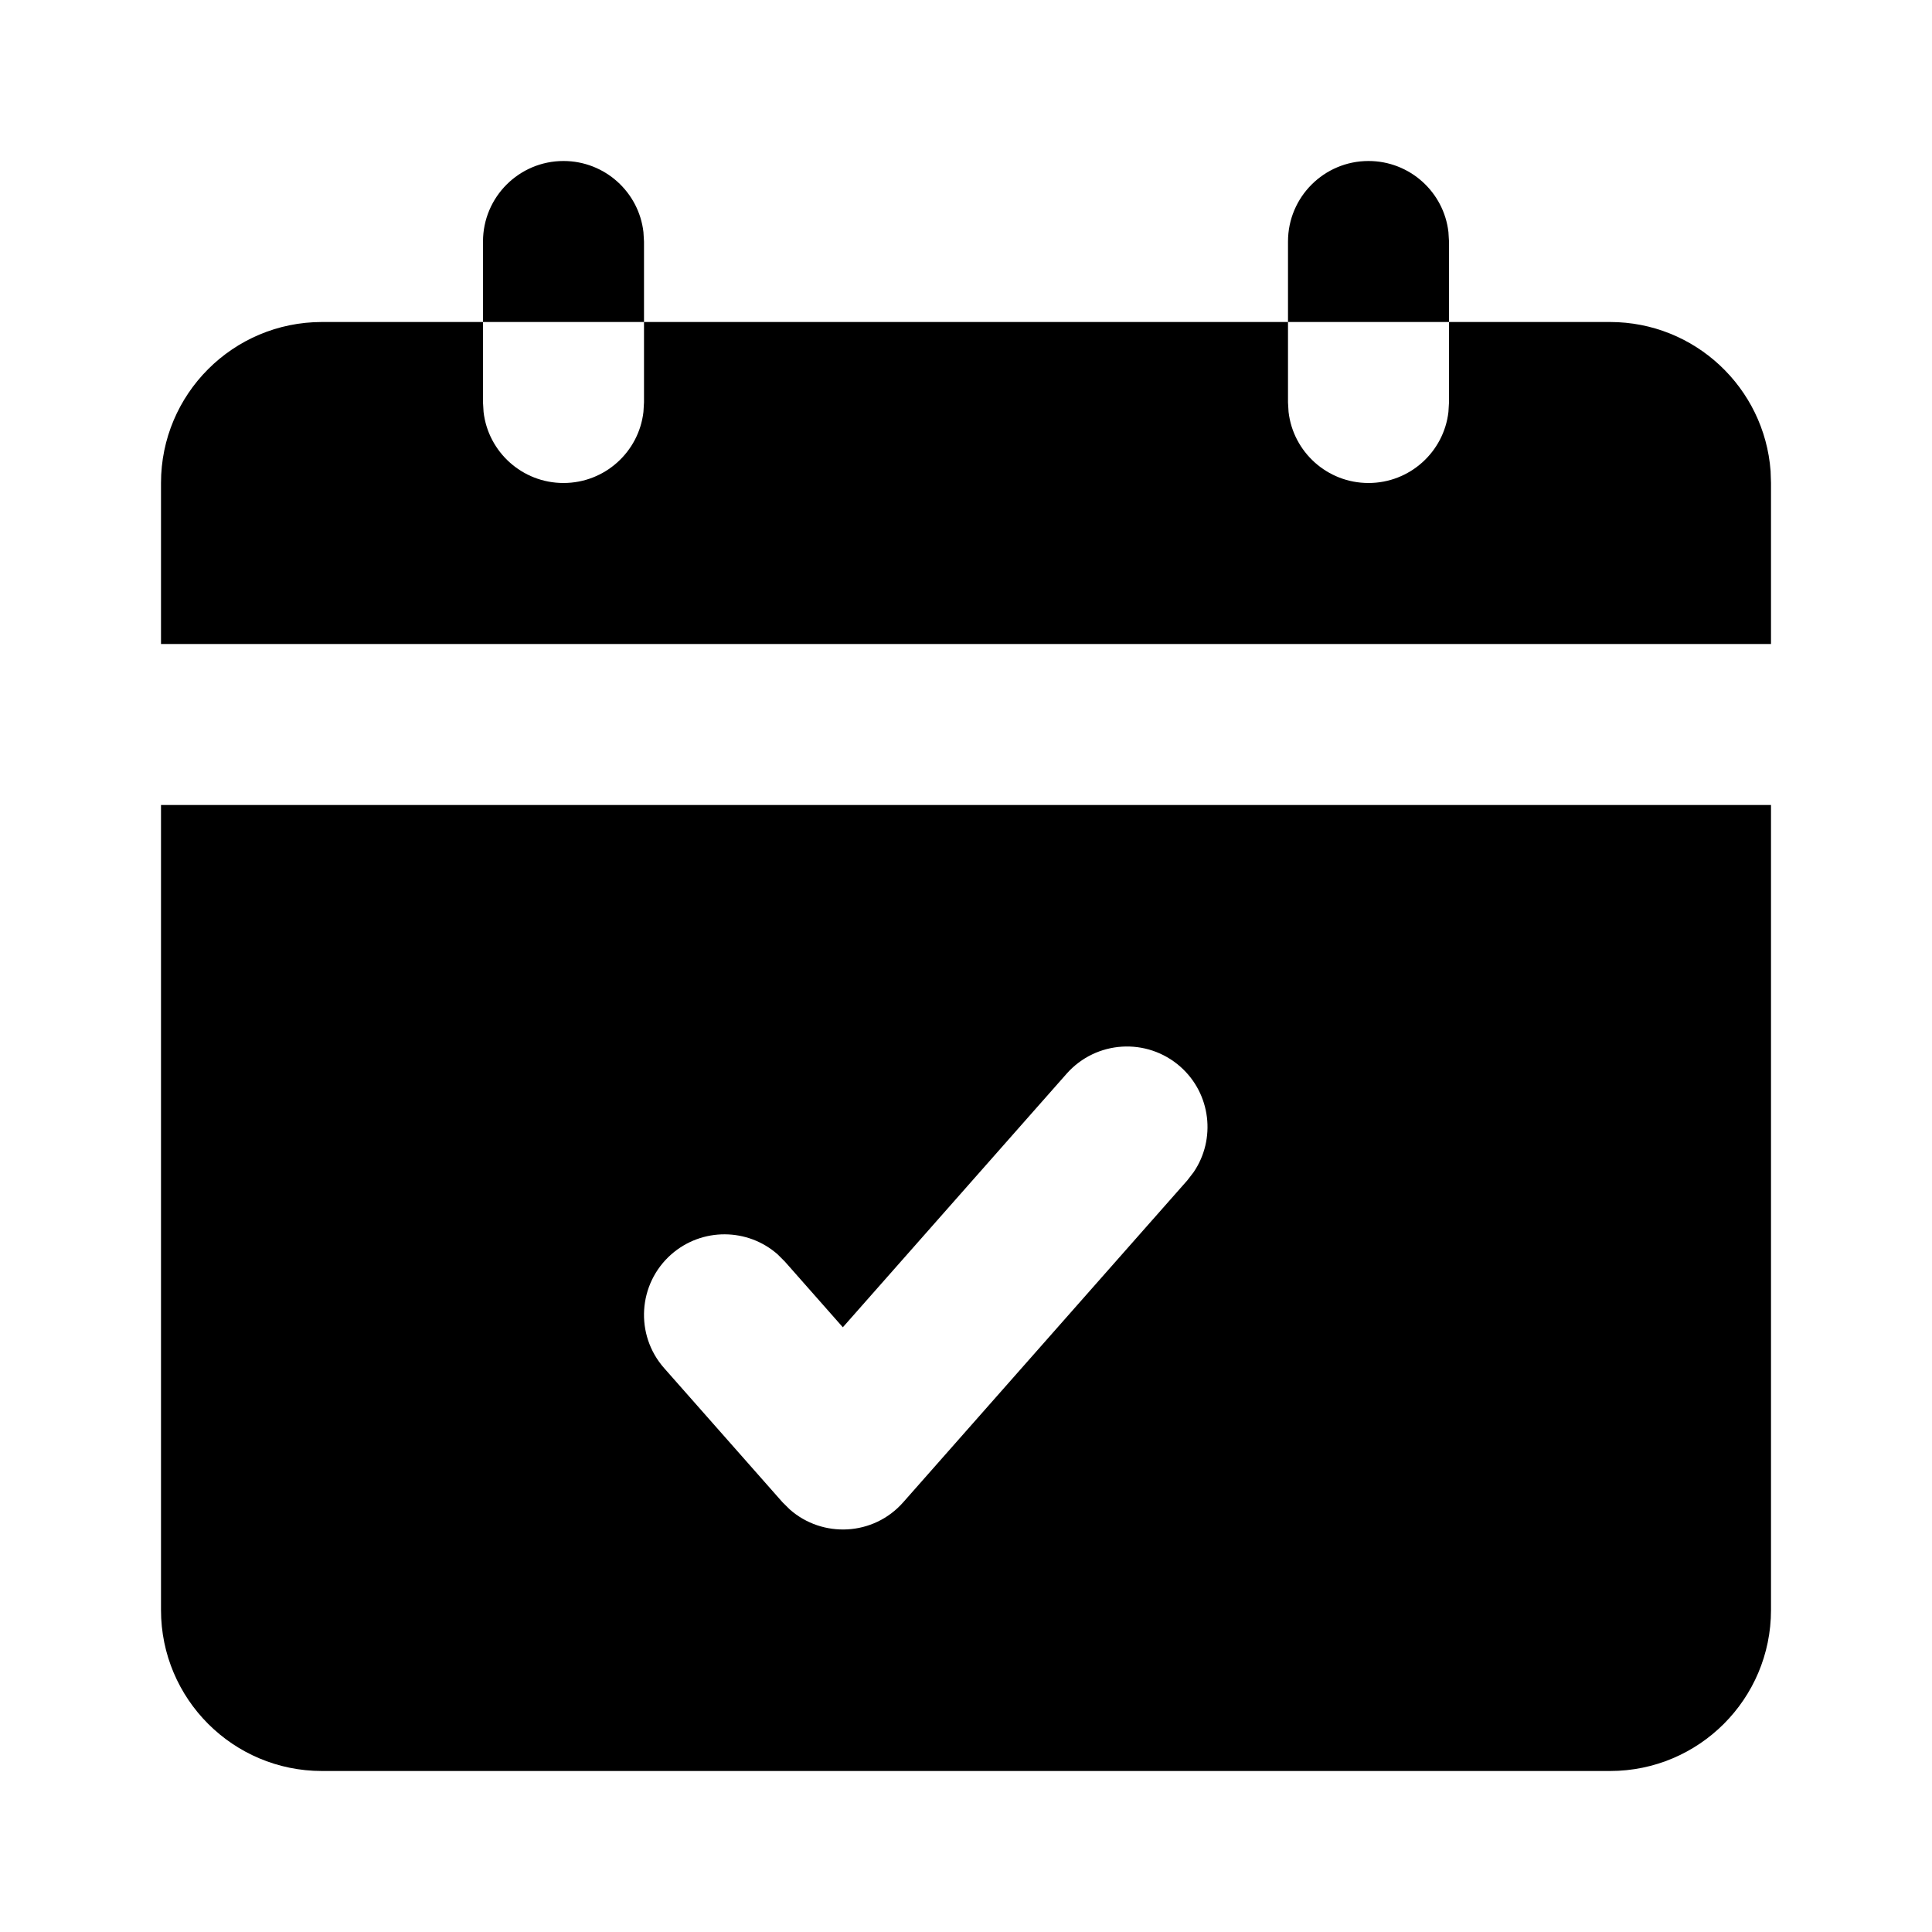
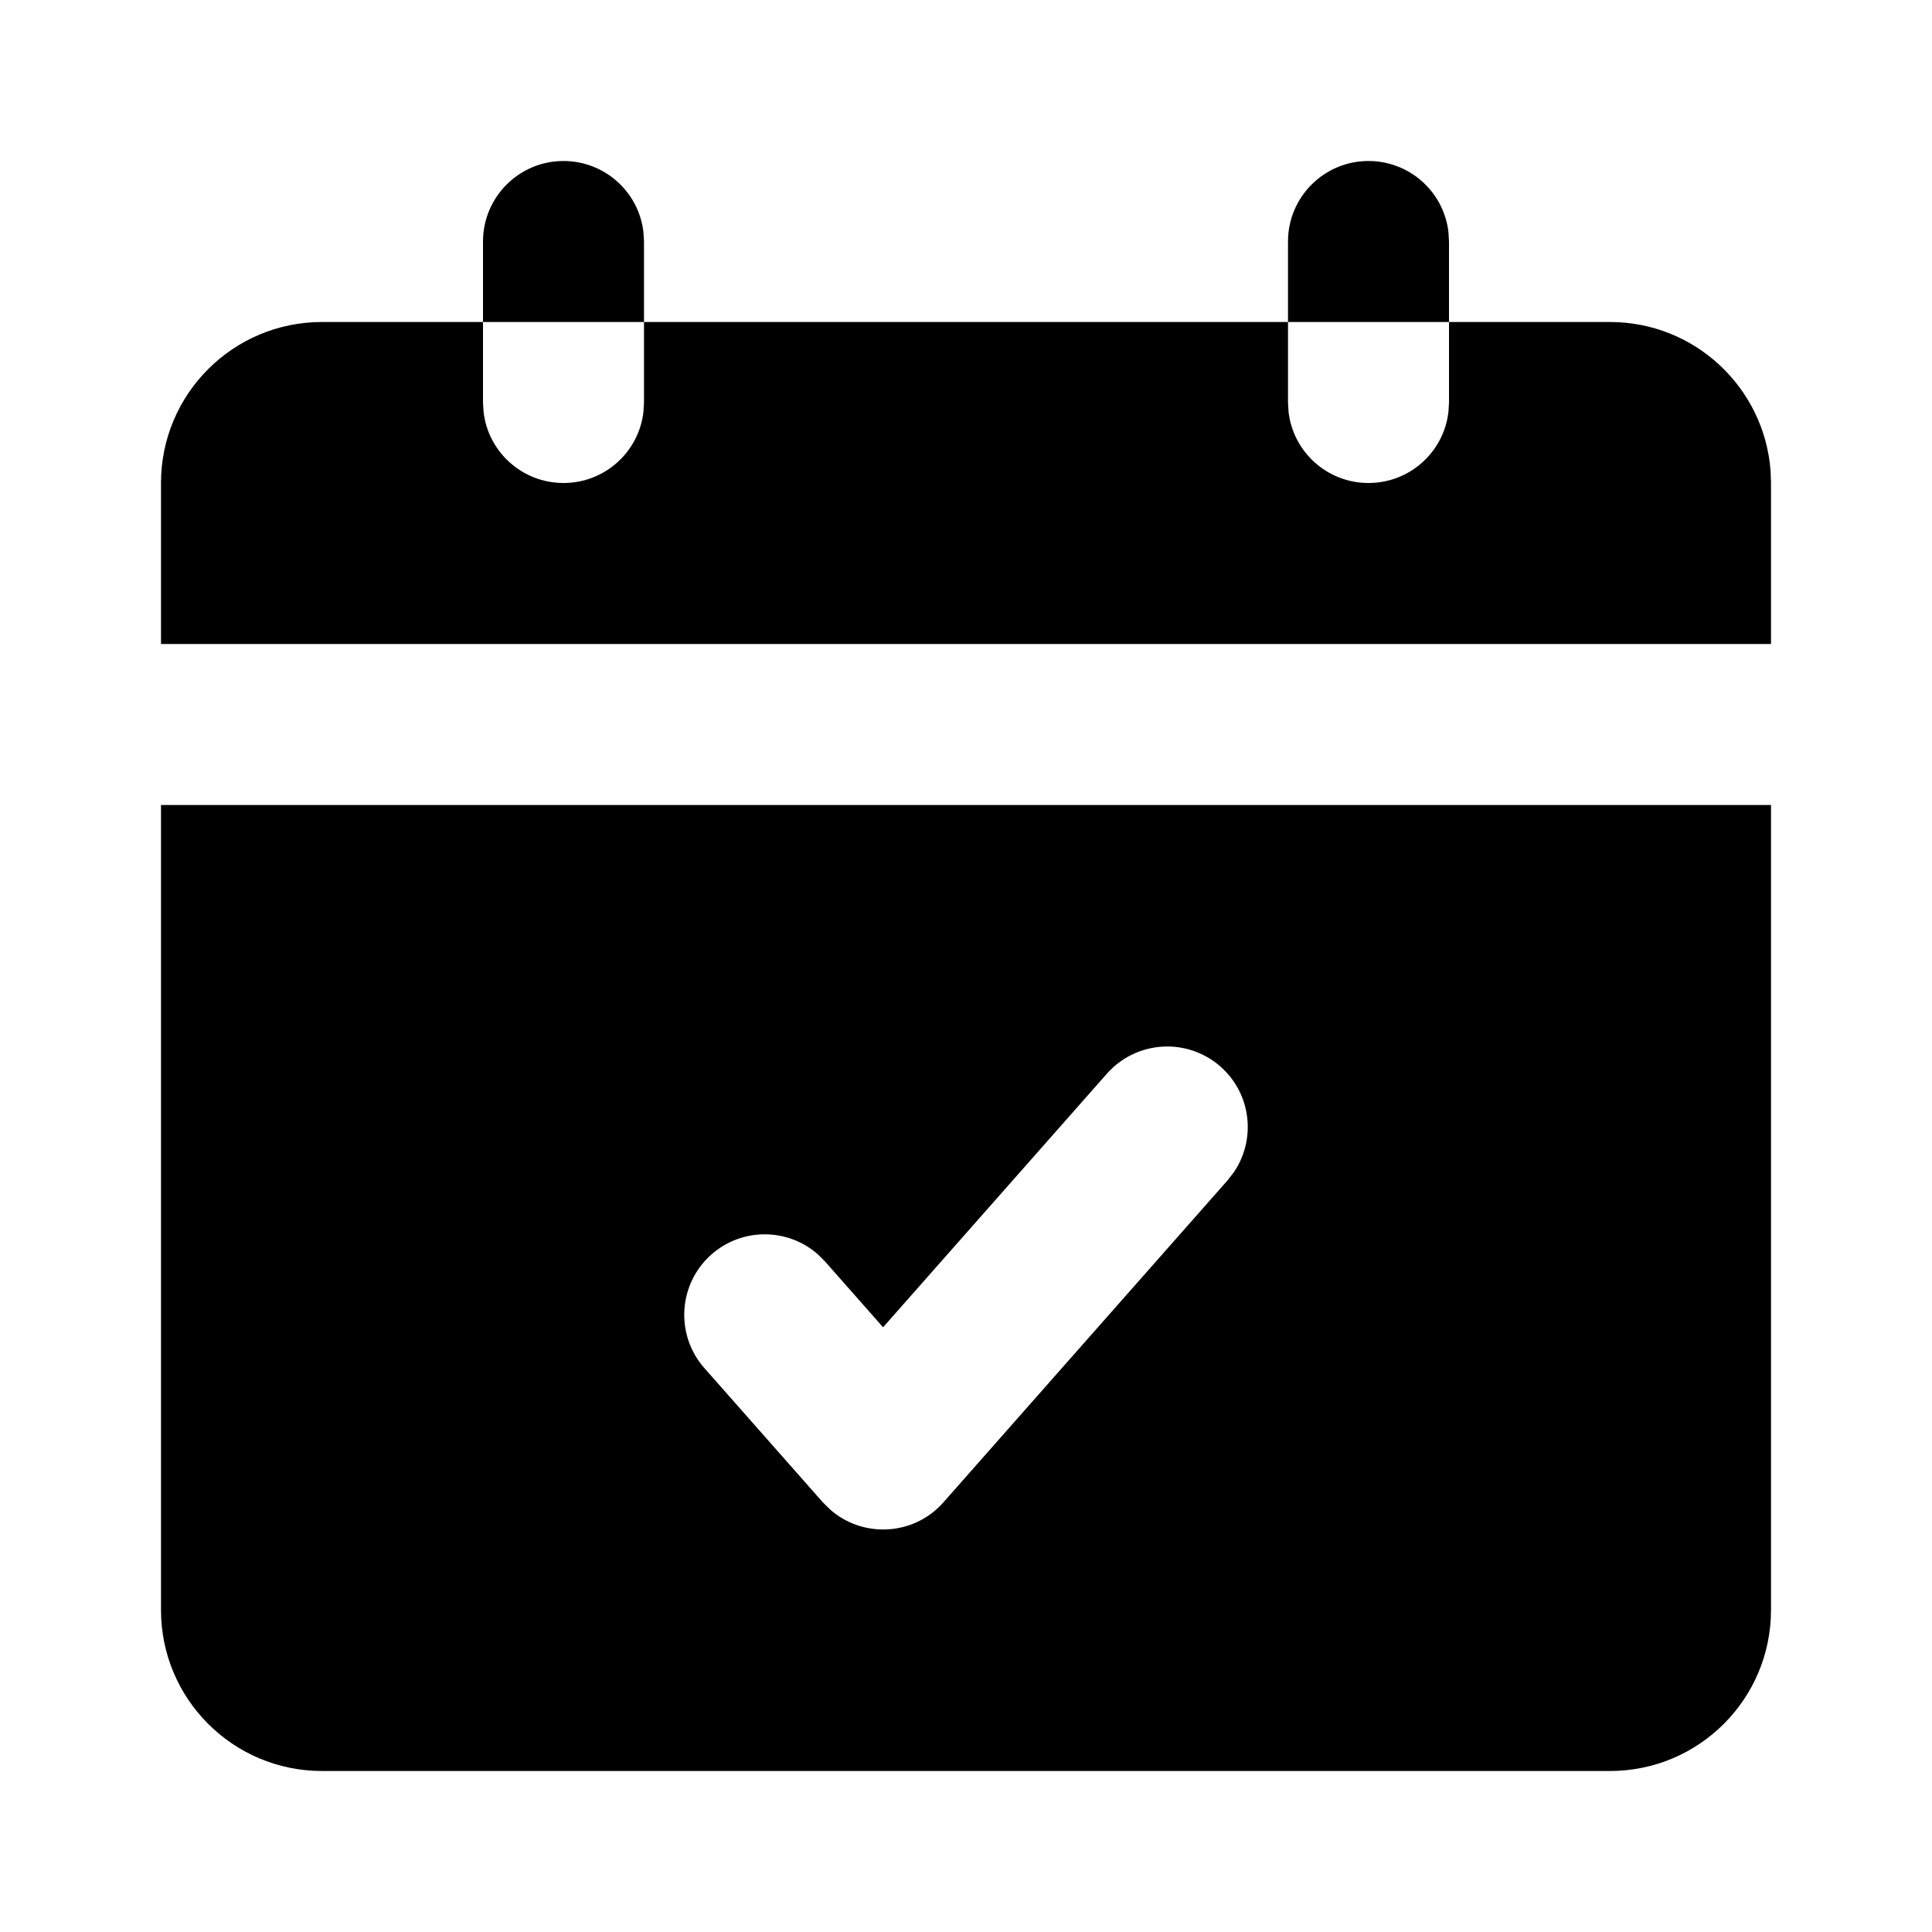
<svg xmlns="http://www.w3.org/2000/svg" width="24" height="24" viewBox="0 0 24 24">
-   <path d="M22,10 L22,20 C22,21.105 21.105,22 20,22 L4,22 C2.895,22 2,21.105 2,20 L2,10 L22,10 Z M14.662,13.25 C14.247,12.885 13.616,12.924 13.25,13.338 L13.25,13.338 L10.47,16.488 L9.75,15.672 L9.661,15.583 C9.289,15.254 8.721,15.246 8.338,15.583 C7.924,15.949 7.885,16.581 8.25,16.995 L8.25,16.995 L9.721,18.662 L9.811,18.751 C10.218,19.11 10.851,19.081 11.22,18.662 L11.22,18.662 L14.75,14.662 L14.827,14.562 C15.107,14.152 15.044,13.587 14.662,13.25 Z M16,4 L16,5 L16.007,5.117 C16.064,5.614 16.487,6 17,6 C17.513,6 17.936,5.614 17.993,5.117 L18,5 L18,4 L20,4 C21.054,4 21.918,4.816 21.995,5.851 L22,6 L22,8 L2,8 L2,6 C2,4.895 2.895,4 4,4 L6,4 L6,3 C6,2.448 6.448,2 7,2 C7.513,2 7.936,2.386 7.993,2.883 L8,3 L8,4 L6,4 L6,5 L6.007,5.117 C6.064,5.614 6.487,6 7,6 C7.513,6 7.936,5.614 7.993,5.117 L8,5 L8,4 L16,4 Z M17,2 C17.513,2 17.936,2.386 17.993,2.883 L18,3 L18,4 L16,4 L16,3 C16,2.448 16.448,2 17,2 Z" />
+   <path d="M22,10 L22,20 C22,21.105 21.105,22 20,22 L4,22 C2.895,22 2,21.105 2,20 L2,10 L22,10 Z M15.162,13.25 C14.748,12.885 14.116,12.924 13.75,13.338 L13.75,13.338 L10.97,16.488 L10.25,15.672 L10.161,15.583 C9.789,15.254 9.221,15.246 8.838,15.583 C8.424,15.949 8.385,16.581 8.75,16.995 L8.75,16.995 L10.221,18.662 L10.311,18.751 C10.718,19.11 11.351,19.081 11.72,18.662 L11.72,18.662 L15.25,14.662 L15.327,14.562 C15.607,14.152 15.544,13.587 15.162,13.25 Z M16,4 L16,5 L16.007,5.117 C16.064,5.614 16.487,6 17,6 C17.513,6 17.936,5.614 17.993,5.117 L18,5 L18,4 L20,4 C21.054,4 21.918,4.816 21.995,5.851 L22,6 L22,8 L2,8 L2,6 C2,4.895 2.895,4 4,4 L6,4 L6,3 C6,2.448 6.448,2 7,2 C7.513,2 7.936,2.386 7.993,2.883 L8,3 L8,4 L6,4 L6,5 L6.007,5.117 C6.064,5.614 6.487,6 7,6 C7.513,6 7.936,5.614 7.993,5.117 L8,5 L8,4 L16,4 Z M17,2 C17.513,2 17.936,2.386 17.993,2.883 L18,3 L18,4 L16,4 L16,3 C16,2.448 16.448,2 17,2 Z" />
</svg>
